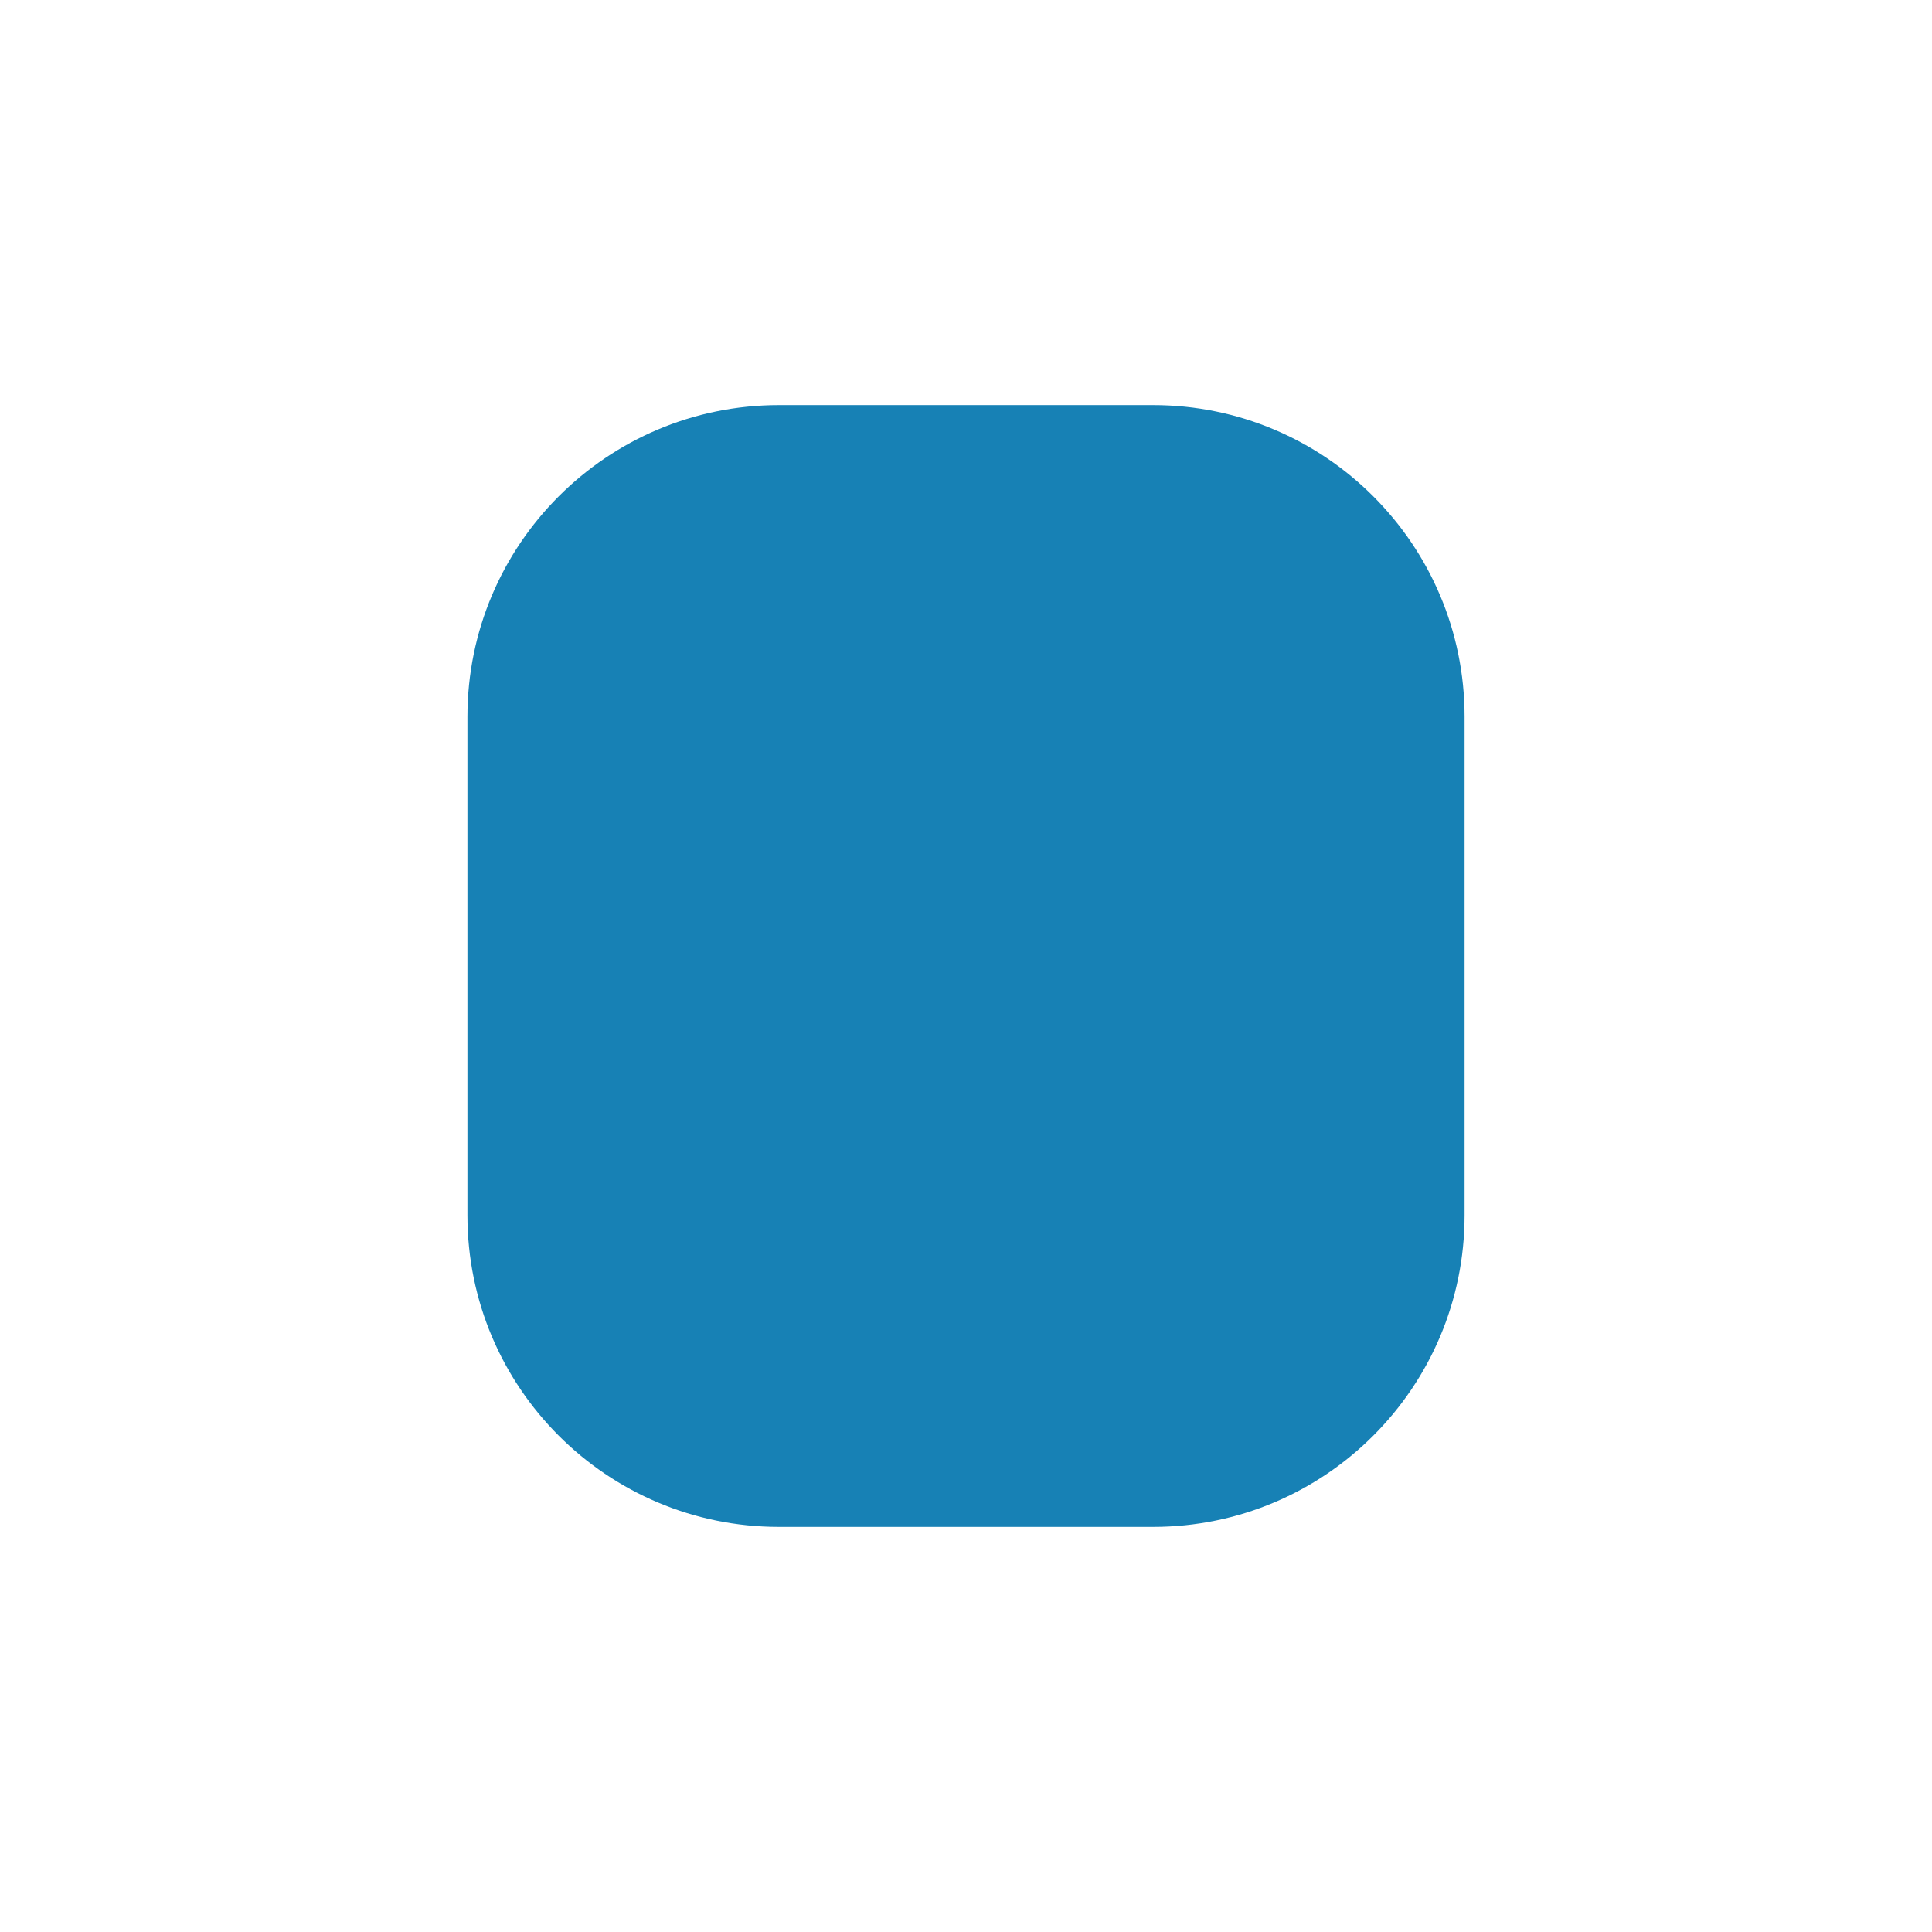
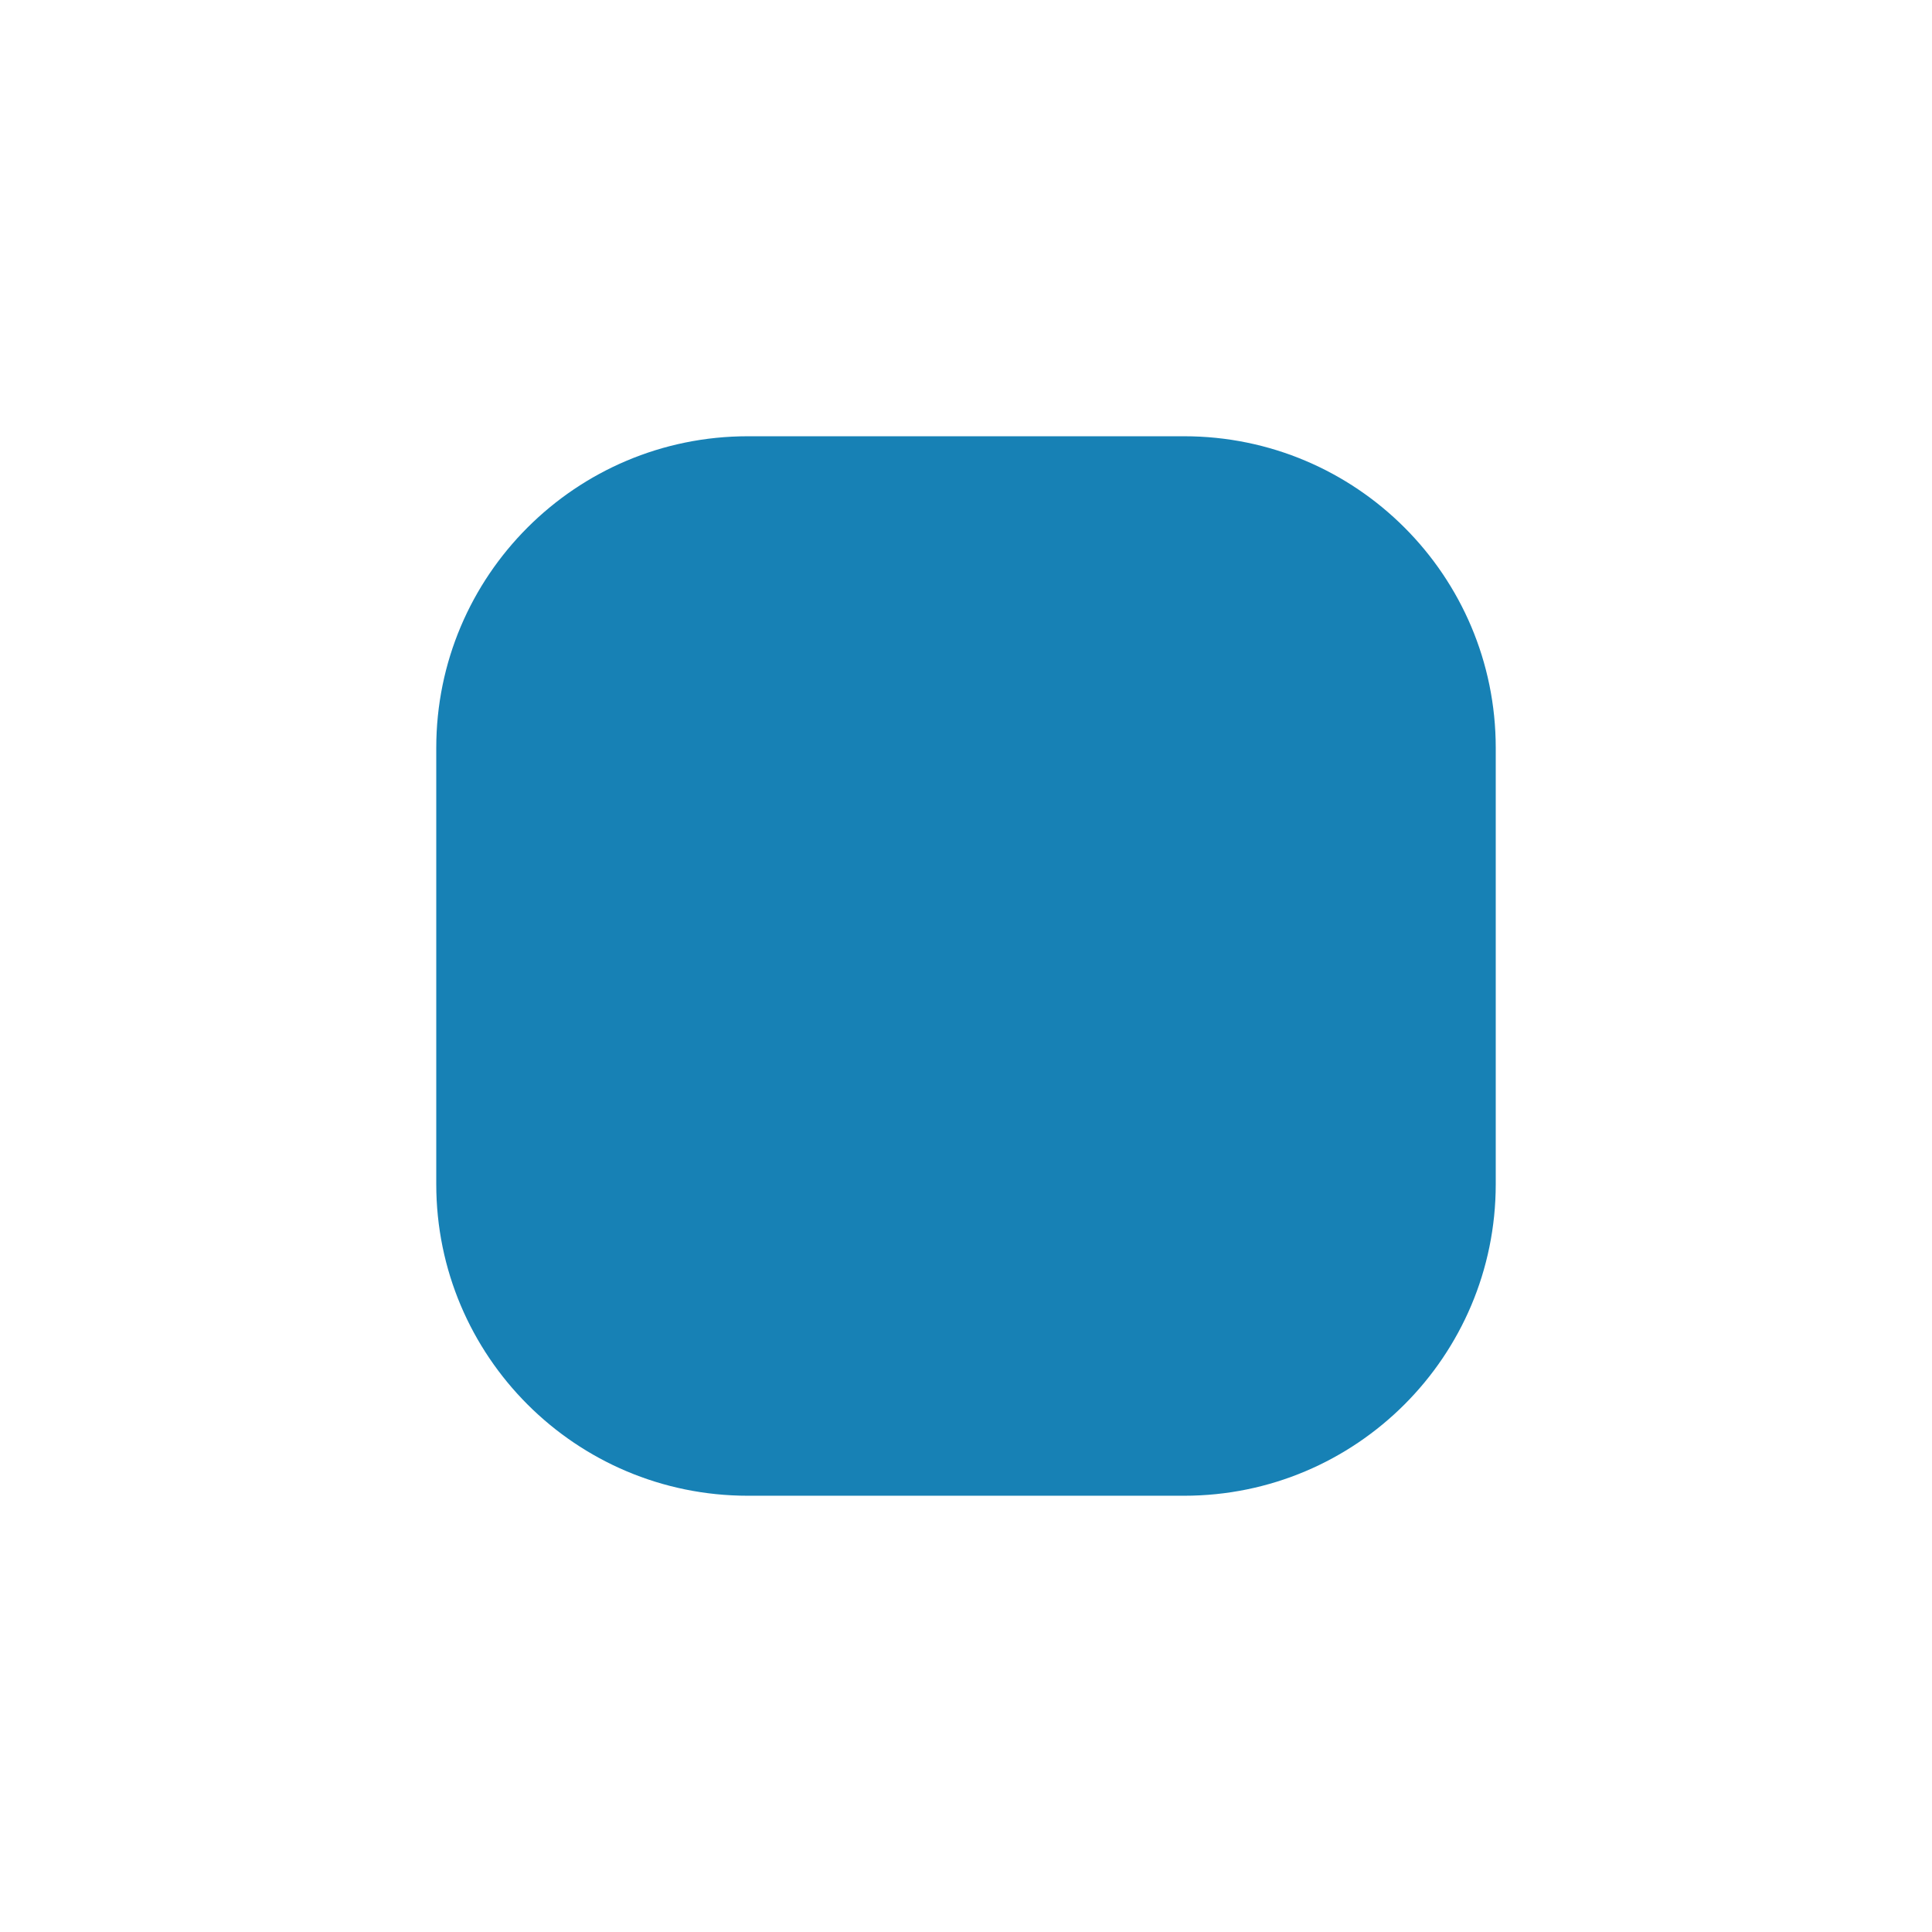
<svg xmlns="http://www.w3.org/2000/svg" width="31" height="31" version="1.1" id="svg6" viewBox="0 0 31 31">
  <defs id="defs10">
    </defs>
-   <path id="svg_1" width="32" height="36" x="14" y="12" fill="#1781B5" stroke="#000000" stroke-width="0" rx="0" d="m 24,12 h 12 a 10,10 0 0 1 10,10 v 16 a 10,10 0 0 1 -10,10 h -12 a 10,10 0 0 1 -10,-10 v -16 a 10,10 0 0 1 10,-10 z" style="fill:#1781B5;fill-opacity:1" transform="matrix(0.5,0,0,0.5,0.4999995,0.4999995)" />
+   <path id="svg_1" width="34" height="34" x="13" y="13" fill="#1781B5" stroke="#000000" stroke-width="0" rx="0" d="m 23,13 h 14 a 10,10 0 0 1 10,10 v 14 a 10,10 0 0 1 -10,10 h -14 a 10,10 0 0 1 -10,-10 v -14 a 10,10 0 0 1 10,-10 z" style="fill:#1781B5;fill-opacity:1" transform="matrix(0.5,0,0,0.5,0.4999995,0.4999995)" />
</svg>
